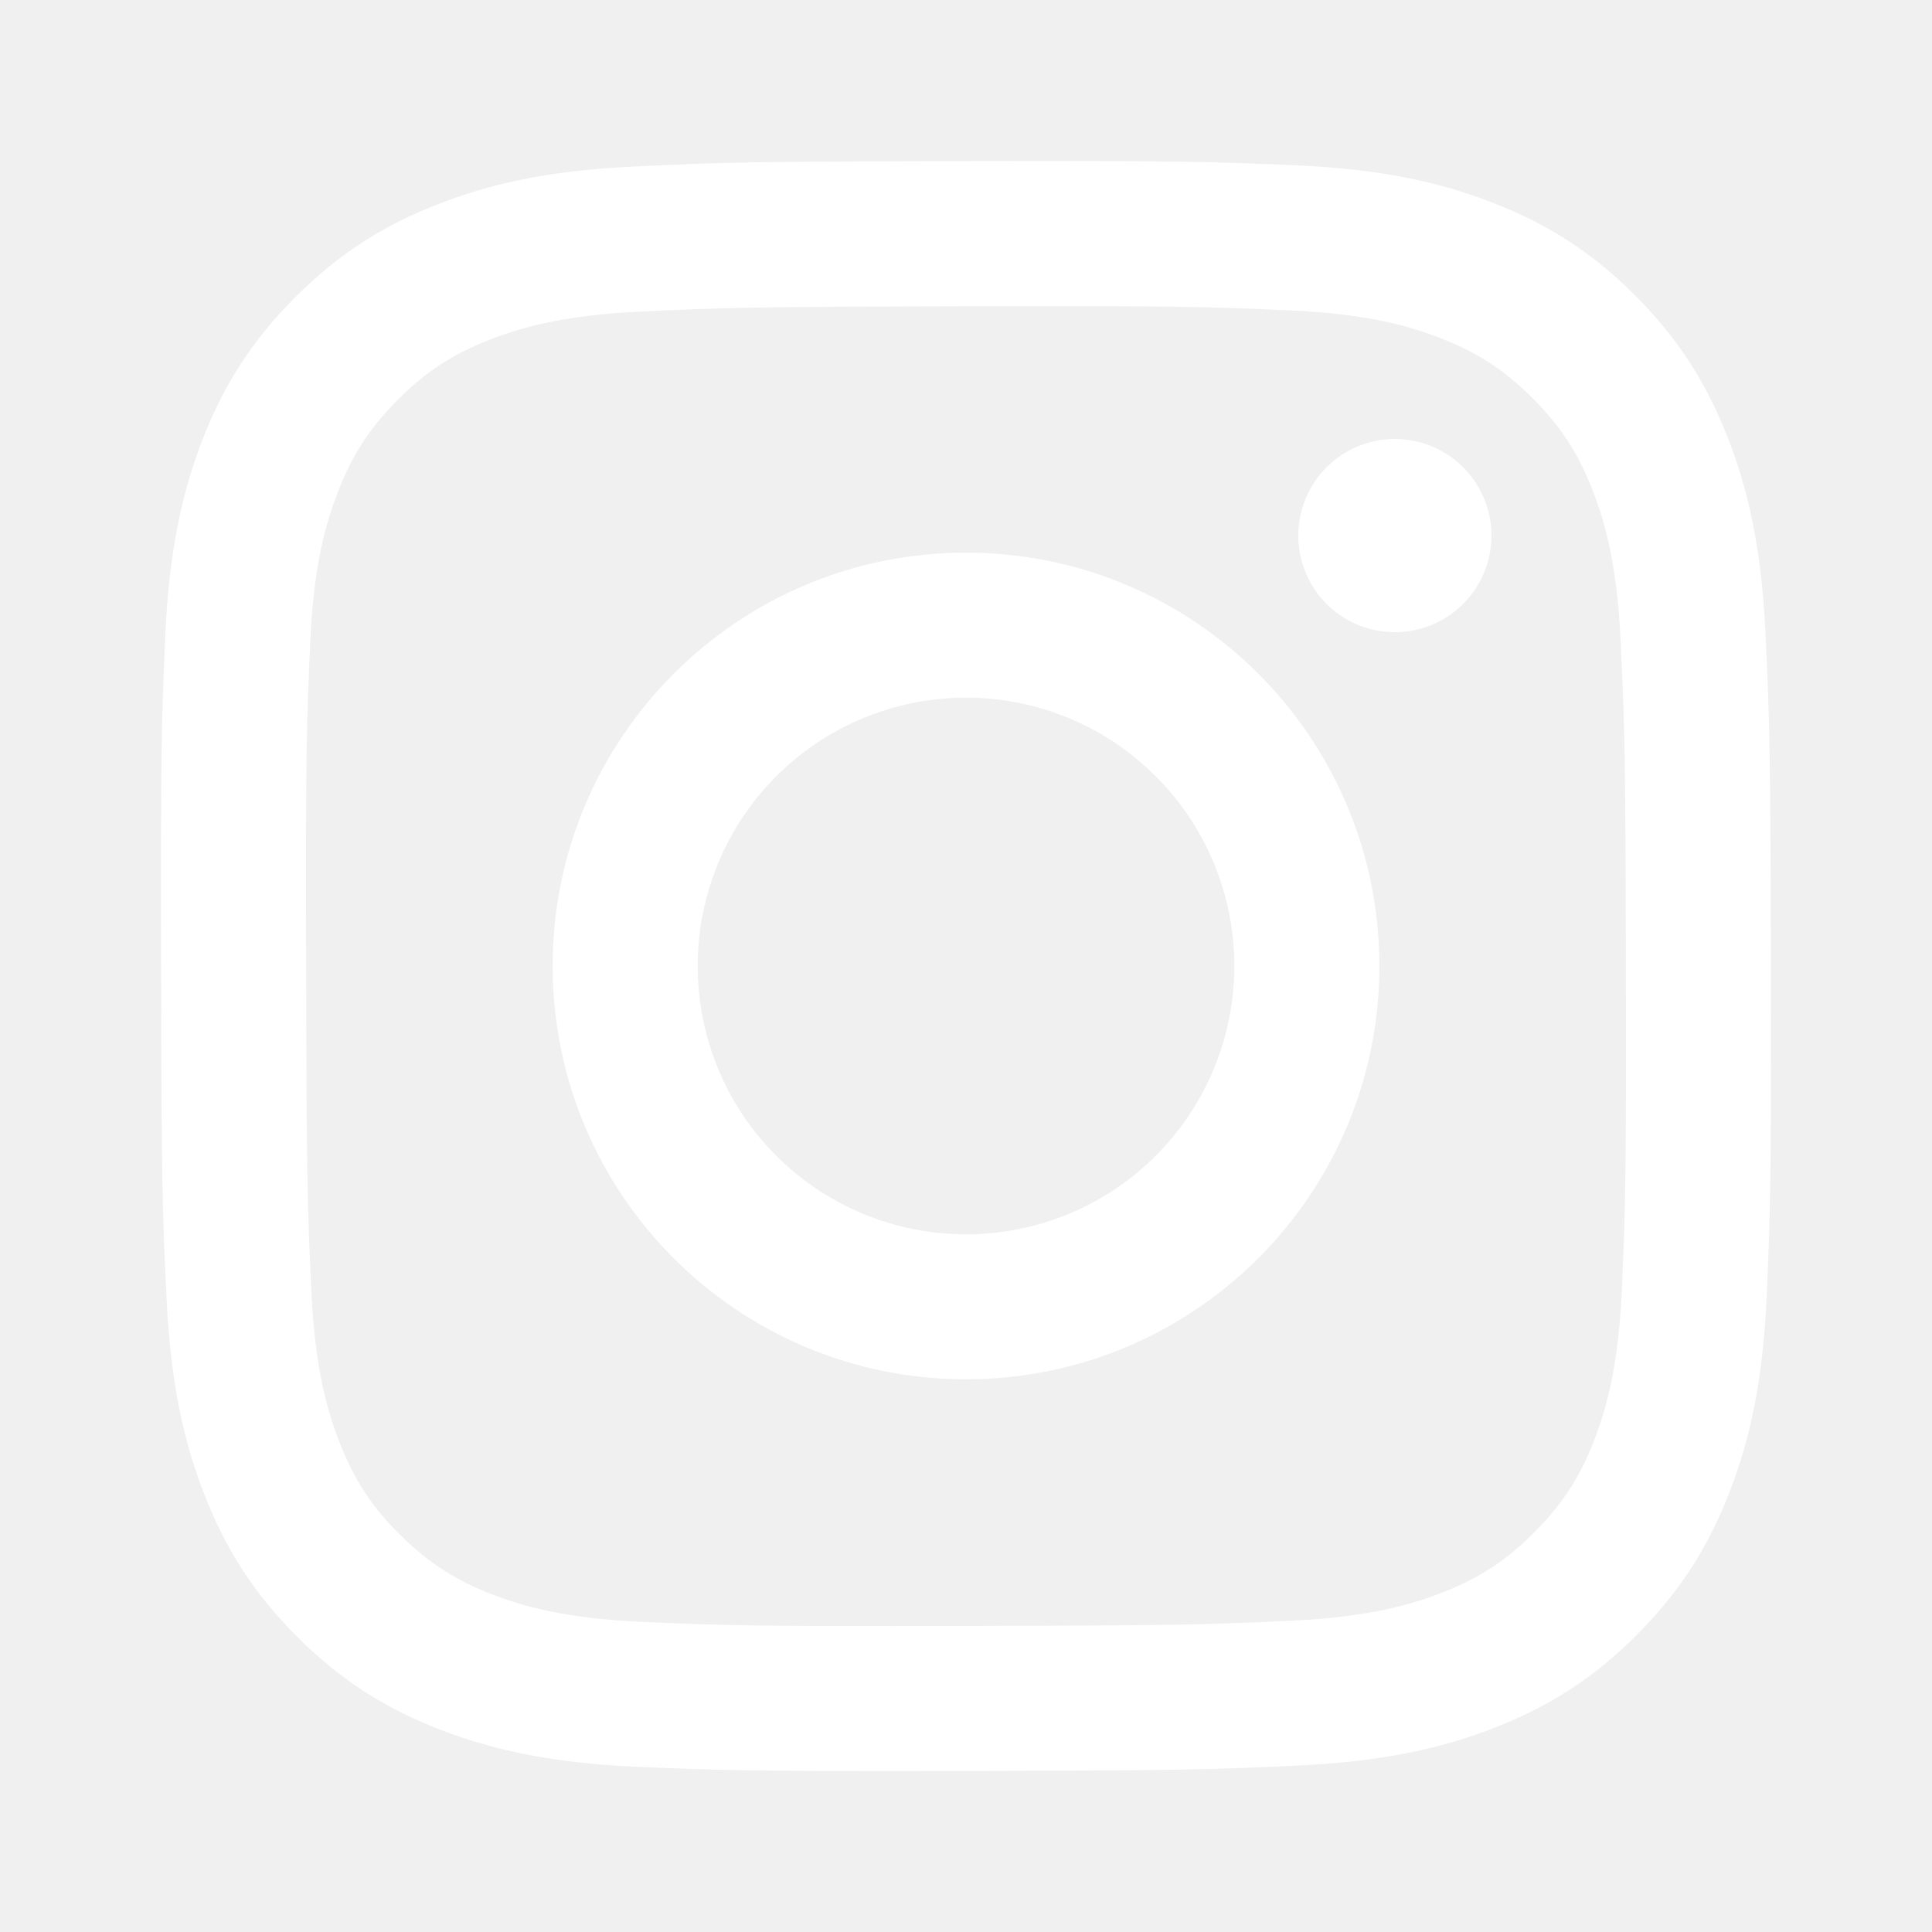
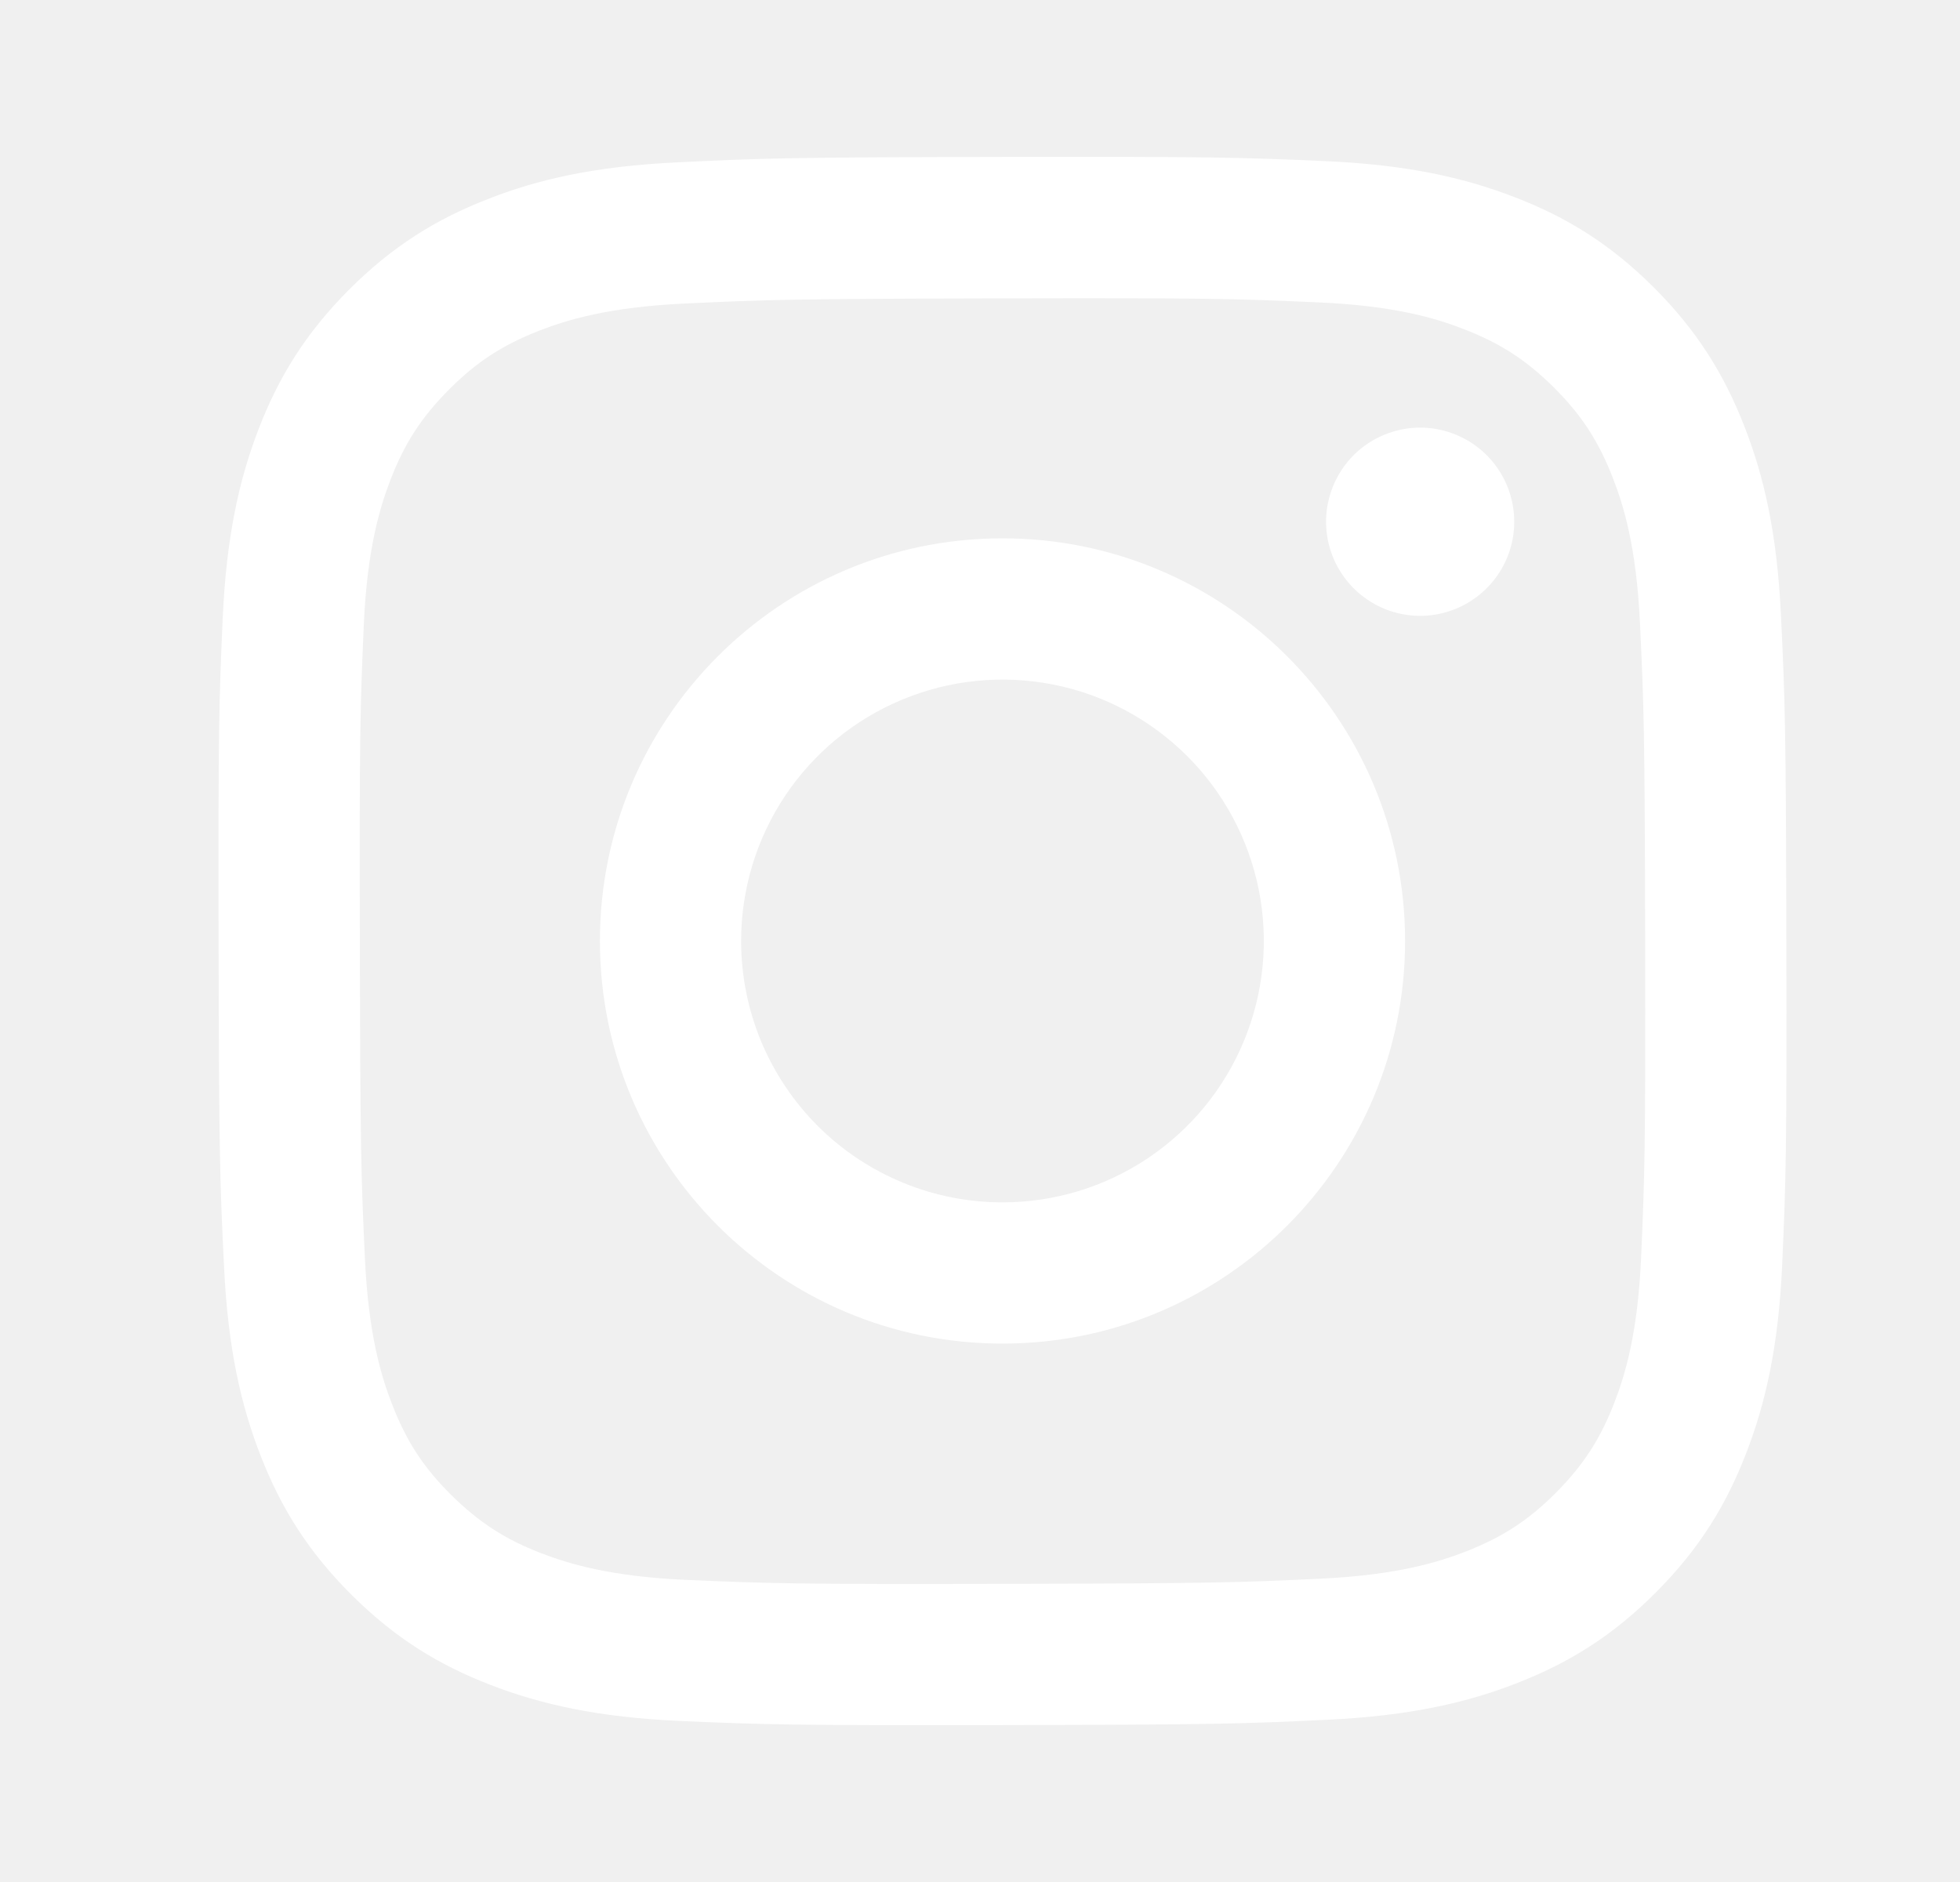
- <svg xmlns="http://www.w3.org/2000/svg" width="24" height="24" viewBox="0 0 24 24" fill="none">
-   <path d="M7.858 2.07C6.794 2.12 6.068 2.29 5.433 2.54C4.775 2.796 4.218 3.14 3.664 3.696C3.109 4.252 2.768 4.81 2.513 5.468C2.267 6.105 2.1 6.832 2.053 7.897C2.006 8.961 1.996 9.304 2.001 12.019C2.006 14.735 2.018 15.075 2.07 16.142C2.121 17.206 2.29 17.932 2.54 18.568C2.796 19.225 3.14 19.782 3.696 20.337C4.253 20.891 4.81 21.232 5.47 21.487C6.106 21.732 6.833 21.9 7.898 21.947C8.962 21.993 9.305 22.004 12.02 21.999C14.735 21.994 15.076 21.982 16.143 21.931C17.21 21.88 17.932 21.71 18.568 21.462C19.225 21.204 19.783 20.862 20.337 20.305C20.891 19.748 21.232 19.19 21.486 18.531C21.733 17.895 21.9 17.168 21.946 16.104C21.993 15.037 22.004 14.696 21.999 11.981C21.994 9.266 21.981 8.925 21.931 7.859C21.88 6.792 21.711 6.068 21.461 5.432C21.204 4.775 20.861 4.218 20.305 3.663C19.749 3.108 19.19 2.767 18.532 2.514C17.895 2.268 17.168 2.1 16.104 2.054C15.039 2.008 14.697 1.996 11.981 2.001C9.265 2.006 8.925 2.018 7.858 2.07ZM7.975 20.148C7 20.105 6.471 19.943 6.118 19.808C5.651 19.628 5.318 19.41 4.966 19.062C4.615 18.714 4.399 18.38 4.216 17.913C4.079 17.561 3.914 17.032 3.869 16.057C3.819 15.003 3.809 14.687 3.803 12.017C3.797 9.347 3.807 9.031 3.854 7.977C3.895 7.003 4.058 6.473 4.194 6.12C4.374 5.652 4.59 5.32 4.939 4.969C5.288 4.617 5.621 4.401 6.088 4.218C6.44 4.081 6.969 3.917 7.944 3.871C8.998 3.821 9.314 3.811 11.984 3.805C14.653 3.799 14.97 3.809 16.025 3.856C16.999 3.898 17.53 4.059 17.882 4.196C18.349 4.376 18.682 4.592 19.033 4.941C19.385 5.291 19.601 5.623 19.784 6.09C19.921 6.442 20.085 6.97 20.131 7.946C20.181 9 20.193 9.316 20.197 11.986C20.202 14.655 20.193 14.972 20.147 16.026C20.104 17.001 19.942 17.53 19.807 17.883C19.627 18.35 19.41 18.683 19.06 19.035C18.711 19.386 18.379 19.602 17.912 19.785C17.56 19.922 17.03 20.086 16.057 20.132C15.002 20.182 14.686 20.192 12.015 20.198C9.345 20.204 9.03 20.193 7.975 20.148M16.128 6.655C16.128 6.893 16.199 7.125 16.331 7.322C16.463 7.519 16.651 7.672 16.87 7.763C17.09 7.853 17.331 7.877 17.564 7.83C17.797 7.783 18.01 7.668 18.178 7.5C18.345 7.332 18.459 7.118 18.505 6.885C18.551 6.652 18.527 6.411 18.435 6.192C18.344 5.973 18.19 5.786 17.992 5.654C17.795 5.523 17.562 5.453 17.325 5.453C17.007 5.454 16.702 5.581 16.477 5.806C16.253 6.032 16.127 6.337 16.128 6.655ZM6.865 12.01C6.871 14.846 9.174 17.14 12.01 17.134C14.845 17.129 17.141 14.826 17.135 11.99C17.13 9.154 14.826 6.86 11.99 6.865C9.154 6.871 6.86 9.174 6.865 12.01ZM8.667 12.006C8.665 11.347 8.86 10.702 9.225 10.153C9.59 9.604 10.11 9.176 10.718 8.923C11.327 8.669 11.997 8.602 12.644 8.729C13.291 8.856 13.885 9.173 14.352 9.638C14.82 10.103 15.138 10.697 15.268 11.343C15.398 11.989 15.333 12.66 15.082 13.269C14.831 13.879 14.405 14.4 13.858 14.768C13.31 15.135 12.666 15.332 12.007 15.333C11.569 15.334 11.135 15.249 10.73 15.082C10.326 14.915 9.958 14.671 9.648 14.362C9.337 14.053 9.091 13.686 8.923 13.282C8.755 12.877 8.668 12.444 8.667 12.006Z" fill="white" />
+ <svg xmlns="http://www.w3.org/2000/svg" width="25" height="24" viewBox="0 0 25 24" fill="none">
+   <path d="M8.645 2.07C7.581 2.12 6.854 2.29 6.219 2.54C5.562 2.796 5.005 3.14 4.45 3.696C3.896 4.252 3.554 4.81 3.3 5.468C3.054 6.105 2.887 6.832 2.84 7.897C2.793 8.961 2.783 9.304 2.788 12.019C2.793 14.735 2.805 15.075 2.857 16.142C2.907 17.206 3.077 17.932 3.326 18.568C3.583 19.225 3.926 19.782 4.483 20.337C5.039 20.891 5.597 21.232 6.257 21.487C6.893 21.732 7.62 21.9 8.684 21.947C9.749 21.993 10.091 22.004 12.806 21.999C15.521 21.994 15.863 21.982 16.93 21.931C17.996 21.88 18.719 21.71 19.354 21.462C20.012 21.204 20.569 20.862 21.123 20.305C21.678 19.748 22.019 19.19 22.273 18.531C22.519 17.895 22.687 17.168 22.733 16.104C22.78 15.037 22.791 14.696 22.785 11.981C22.78 9.266 22.768 8.925 22.717 7.859C22.667 6.792 22.497 6.068 22.248 5.432C21.991 4.775 21.648 4.218 21.092 3.663C20.535 3.108 19.977 2.767 19.318 2.514C18.682 2.268 17.955 2.1 16.89 2.054C15.826 2.008 15.483 1.996 12.768 2.001C10.052 2.006 9.712 2.018 8.645 2.07ZM8.762 20.148C7.787 20.105 7.257 19.943 6.905 19.808C6.437 19.628 6.105 19.41 5.753 19.062C5.401 18.714 5.185 18.38 5.003 17.913C4.866 17.561 4.701 17.032 4.655 16.057C4.606 15.003 4.595 14.687 4.59 12.017C4.584 9.347 4.594 9.031 4.64 7.977C4.682 7.003 4.845 6.473 4.98 6.12C5.16 5.652 5.377 5.32 5.726 4.969C6.075 4.617 6.408 4.401 6.875 4.218C7.227 4.081 7.756 3.917 8.73 3.871C9.785 3.821 10.101 3.811 12.771 3.805C15.44 3.799 15.757 3.809 16.812 3.856C17.786 3.898 18.316 4.059 18.668 4.196C19.136 4.376 19.468 4.592 19.82 4.941C20.171 5.291 20.388 5.623 20.57 6.09C20.708 6.442 20.872 6.97 20.918 7.946C20.968 9 20.979 9.316 20.984 11.986C20.989 14.655 20.979 14.972 20.933 16.026C20.891 17.001 20.729 17.53 20.593 17.883C20.413 18.35 20.196 18.683 19.847 19.035C19.498 19.386 19.165 19.602 18.698 19.785C18.346 19.922 17.817 20.086 16.843 20.132C15.789 20.182 15.473 20.192 12.802 20.198C10.132 20.204 9.817 20.193 8.762 20.148M16.914 6.655C16.915 6.893 16.985 7.125 17.118 7.322C17.25 7.519 17.438 7.672 17.657 7.763C17.876 7.853 18.118 7.877 18.35 7.83C18.583 7.783 18.797 7.668 18.964 7.5C19.132 7.332 19.246 7.118 19.292 6.885C19.337 6.652 19.313 6.411 19.222 6.192C19.131 5.973 18.977 5.786 18.779 5.654C18.581 5.523 18.349 5.453 18.112 5.453C17.794 5.454 17.489 5.581 17.264 5.806C17.04 6.032 16.914 6.337 16.914 6.655ZM7.652 12.01C7.658 14.846 9.961 17.14 12.796 17.134C15.632 17.129 17.927 14.826 17.922 11.99C17.916 9.154 15.613 6.86 12.777 6.865C9.941 6.871 7.647 9.174 7.652 12.01ZM9.453 12.006C9.452 11.347 9.646 10.702 10.011 10.153C10.377 9.604 10.896 9.176 11.505 8.923C12.114 8.669 12.784 8.602 13.431 8.729C14.078 8.856 14.672 9.173 15.139 9.638C15.606 10.103 15.925 10.697 16.055 11.343C16.185 11.989 16.12 12.66 15.869 13.269C15.618 13.879 15.192 14.4 14.644 14.768C14.097 15.135 13.453 15.332 12.793 15.333C12.356 15.334 11.922 15.249 11.517 15.082C11.112 14.915 10.744 14.671 10.434 14.362C10.124 14.053 9.878 13.686 9.709 13.282C9.541 12.877 9.454 12.444 9.453 12.006Z" fill="white" />
</svg>
